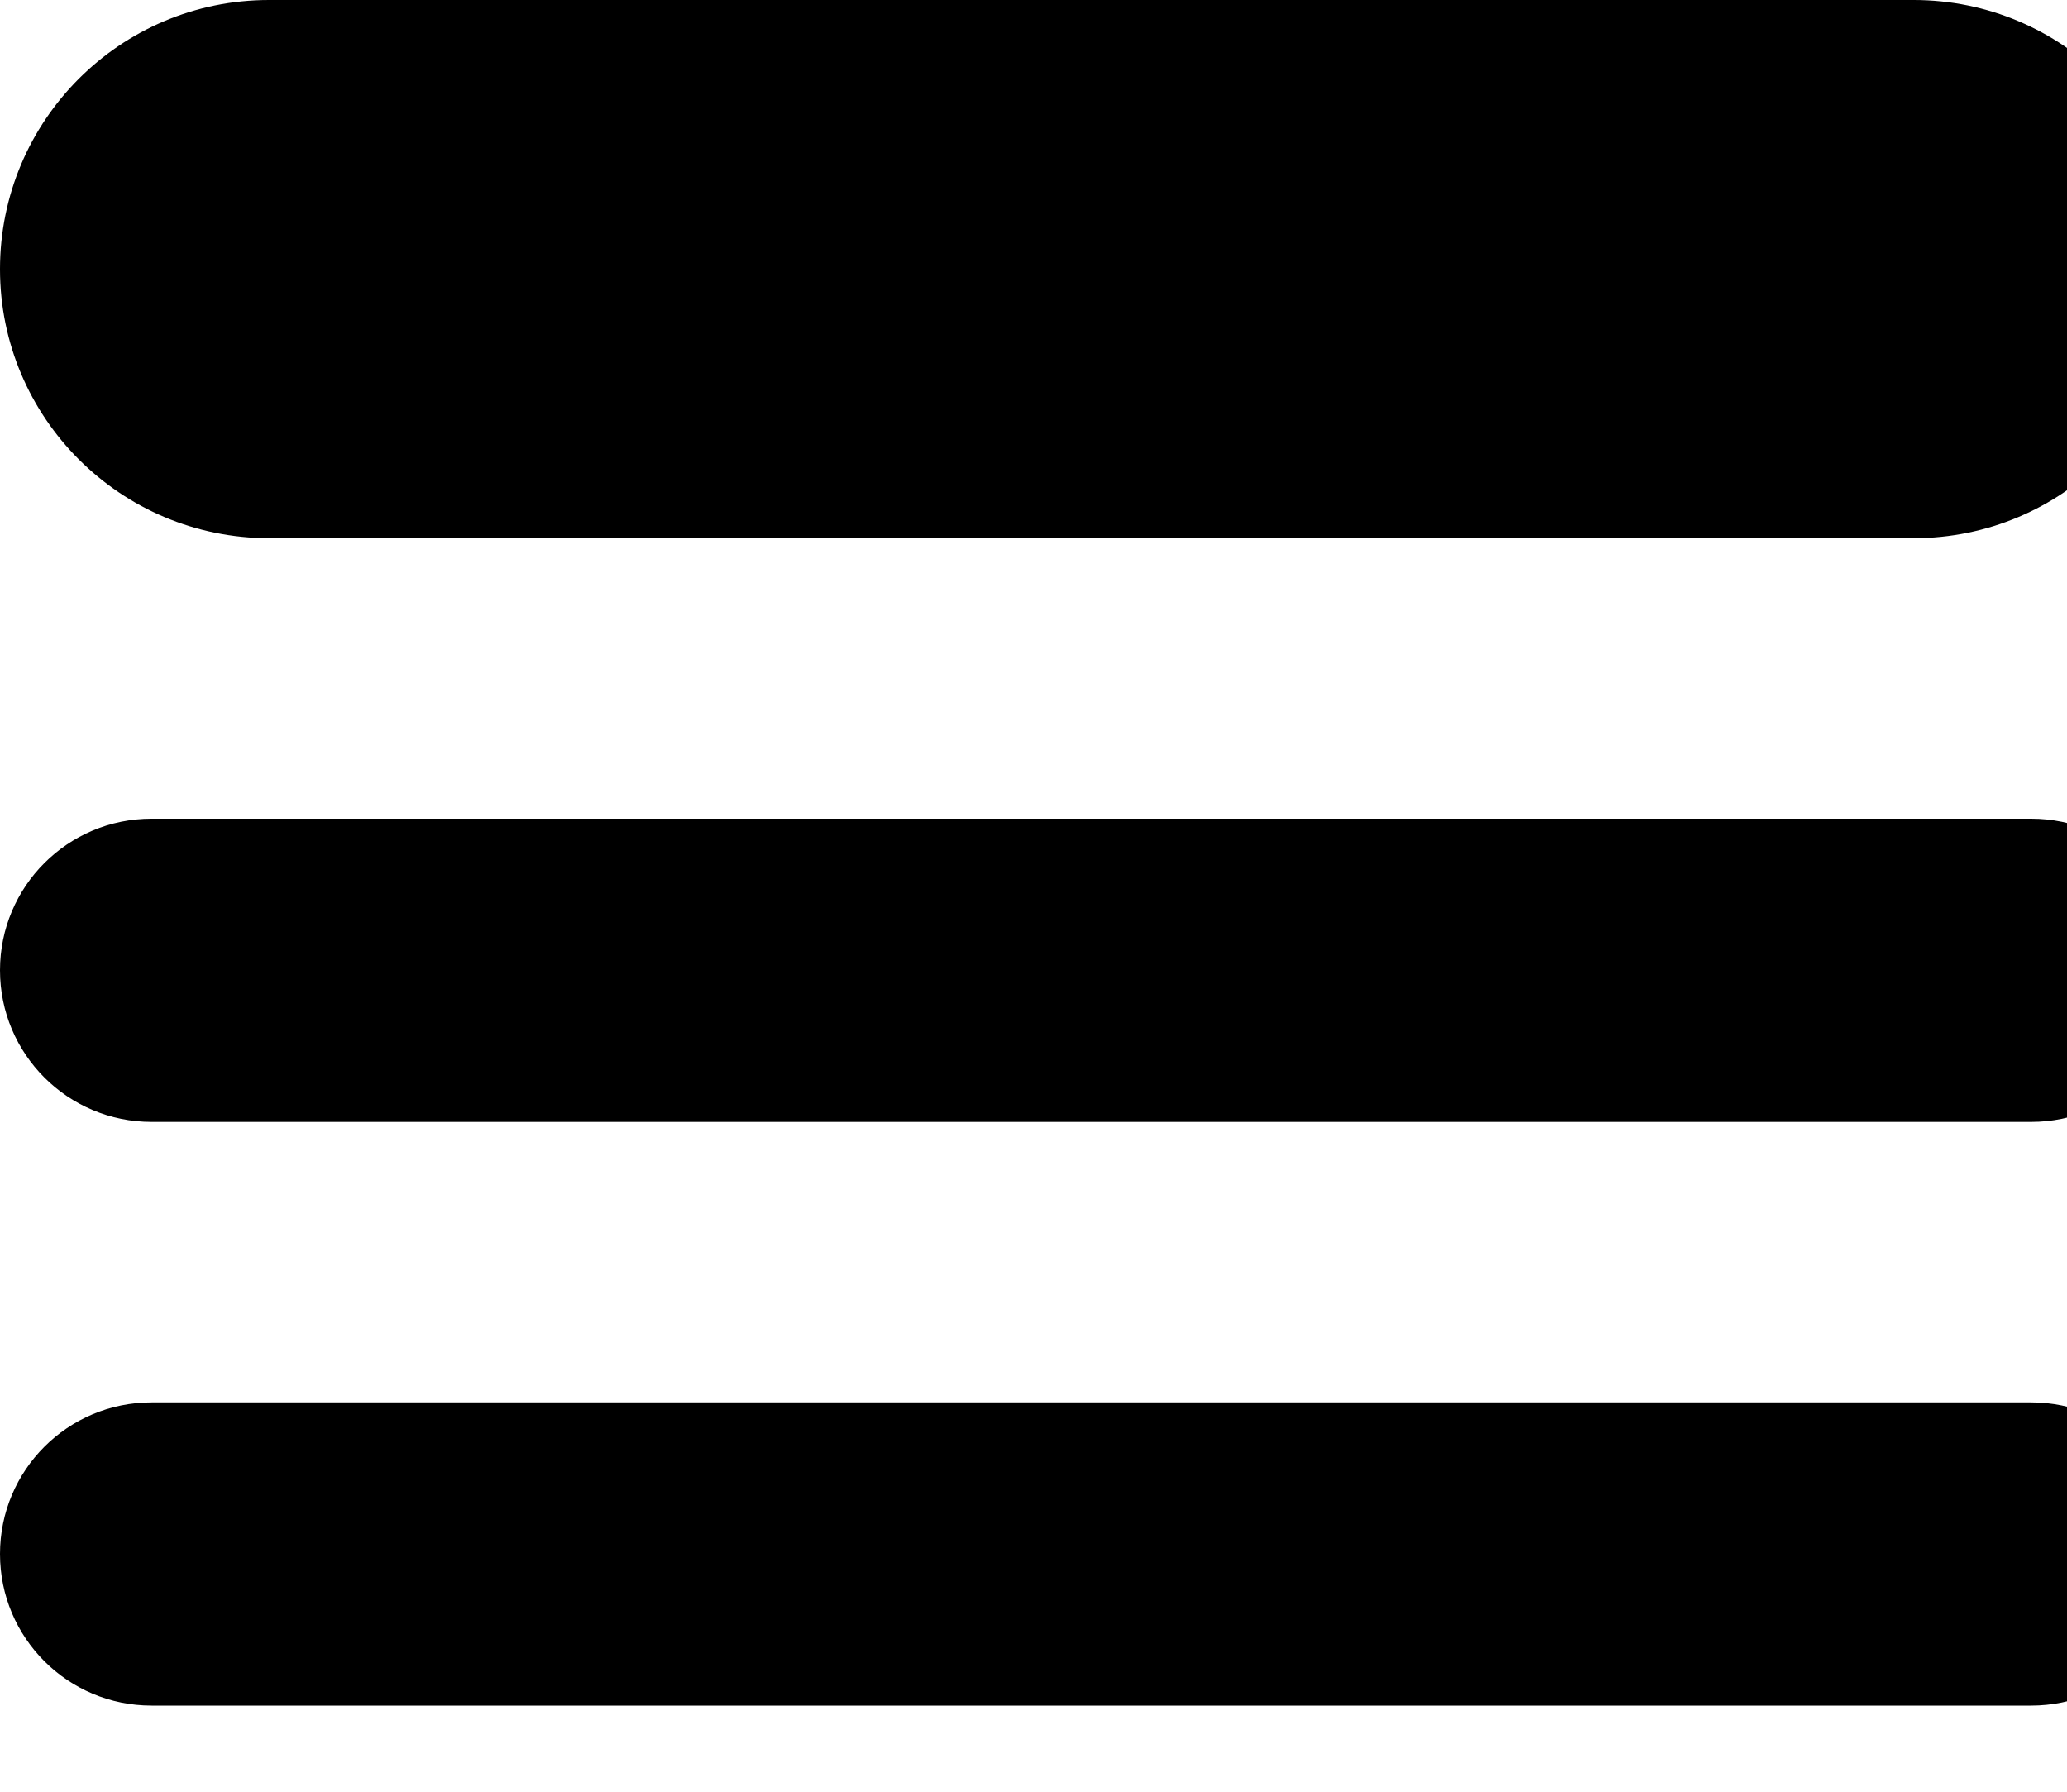
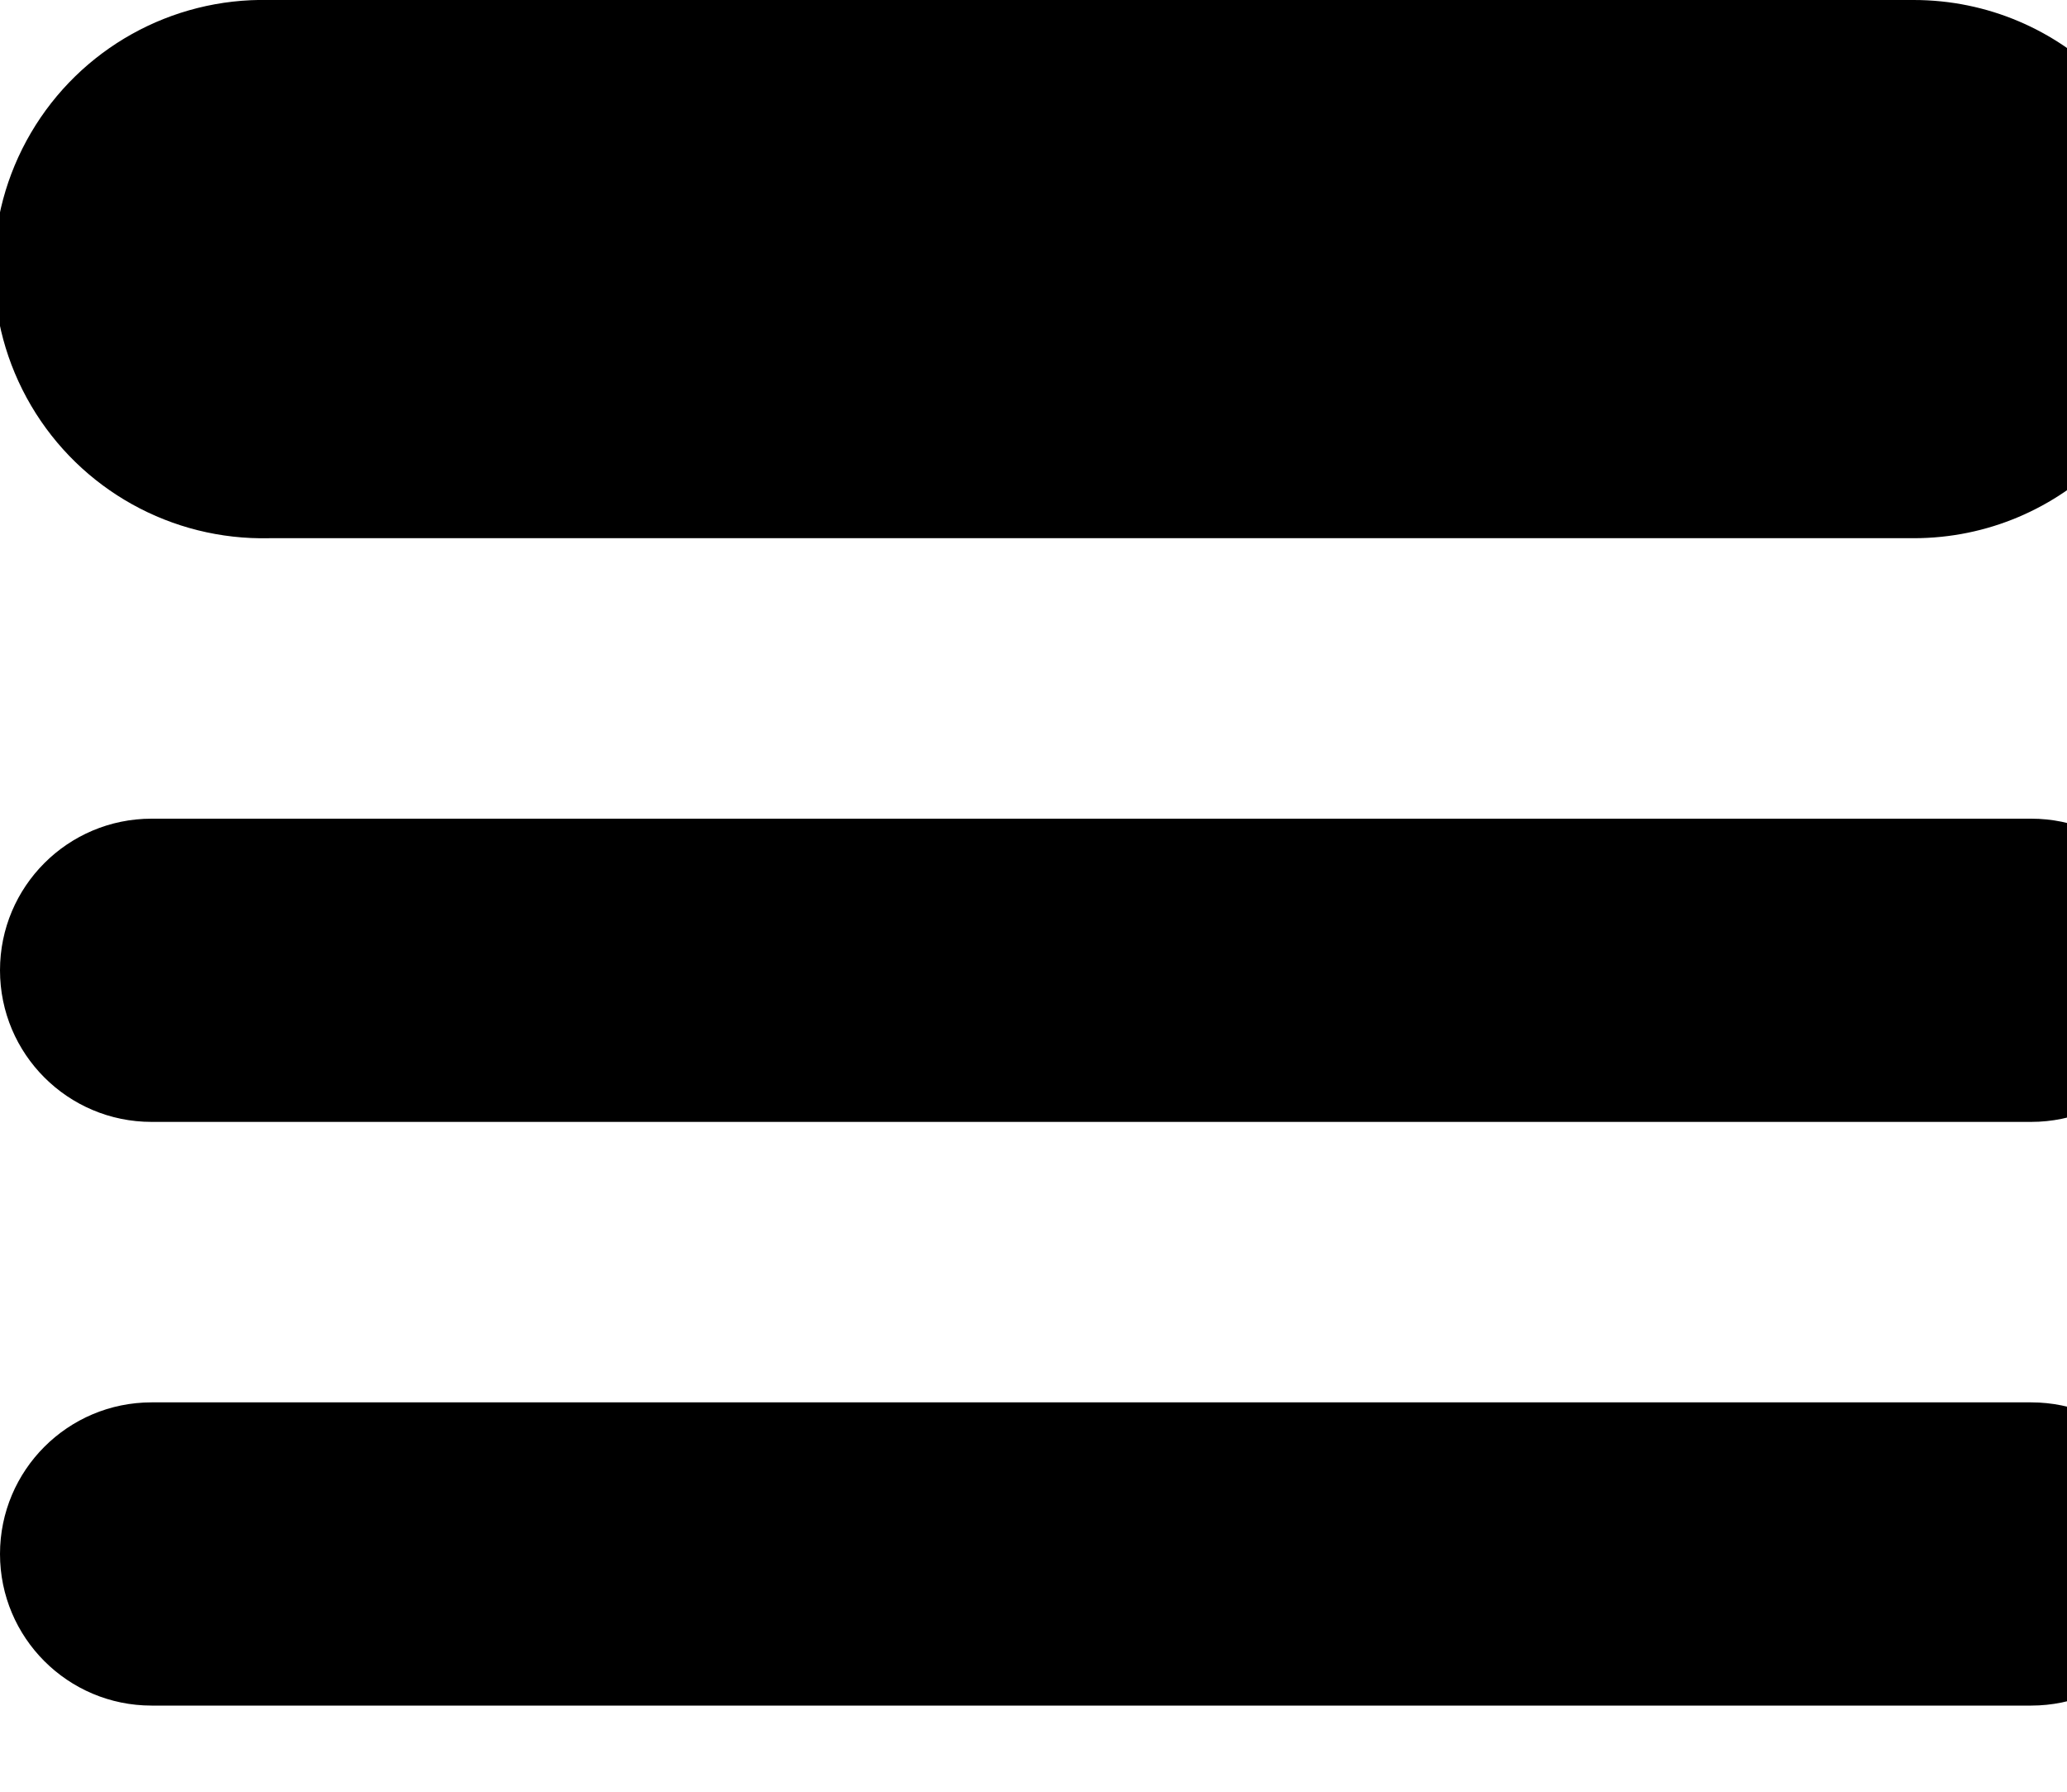
- <svg xmlns="http://www.w3.org/2000/svg" width="15" height="13" viewBox="0 0 15 13">
-   <path id="0d3hrkr6ka" d="M14.74 10.175c.608 0 1.1.492 1.1 1.1 0 .608-.492 1.1-1.1 1.1H1.1c-.608 0-1.1-.492-1.1-1.1 0-.608.492-1.1 1.1-1.1h13.64zm0-4.235c.608 0 1.1.492 1.1 1.1 0 .608-.492 1.1-1.1 1.1H1.1c-.608 0-1.1-.492-1.1-1.1 0-.608.492-1.1 1.1-1.1h13.64zM13.887 0c1.079 0 1.953.874 1.953 1.952 0 1.079-.874 1.953-1.953 1.953H1.954C.874 3.905 0 3.031 0 1.953 0 .873.874 0 1.952 0h11.935z" />
+ <svg xmlns="http://www.w3.org/2000/svg" width="15" height="13">
+   <path d="M14.74 10.175a1.1 1.1 0 110 2.2H1.1a1.1 1.1 0 110-2.2h13.64zm0-4.235a1.1 1.1 0 110 2.2H1.1a1.1 1.1 0 110-2.2h13.64zM13.887 0a1.952 1.952 0 110 3.905H1.954A1.953 1.953 0 111.952 0h11.935z" />
</svg>
